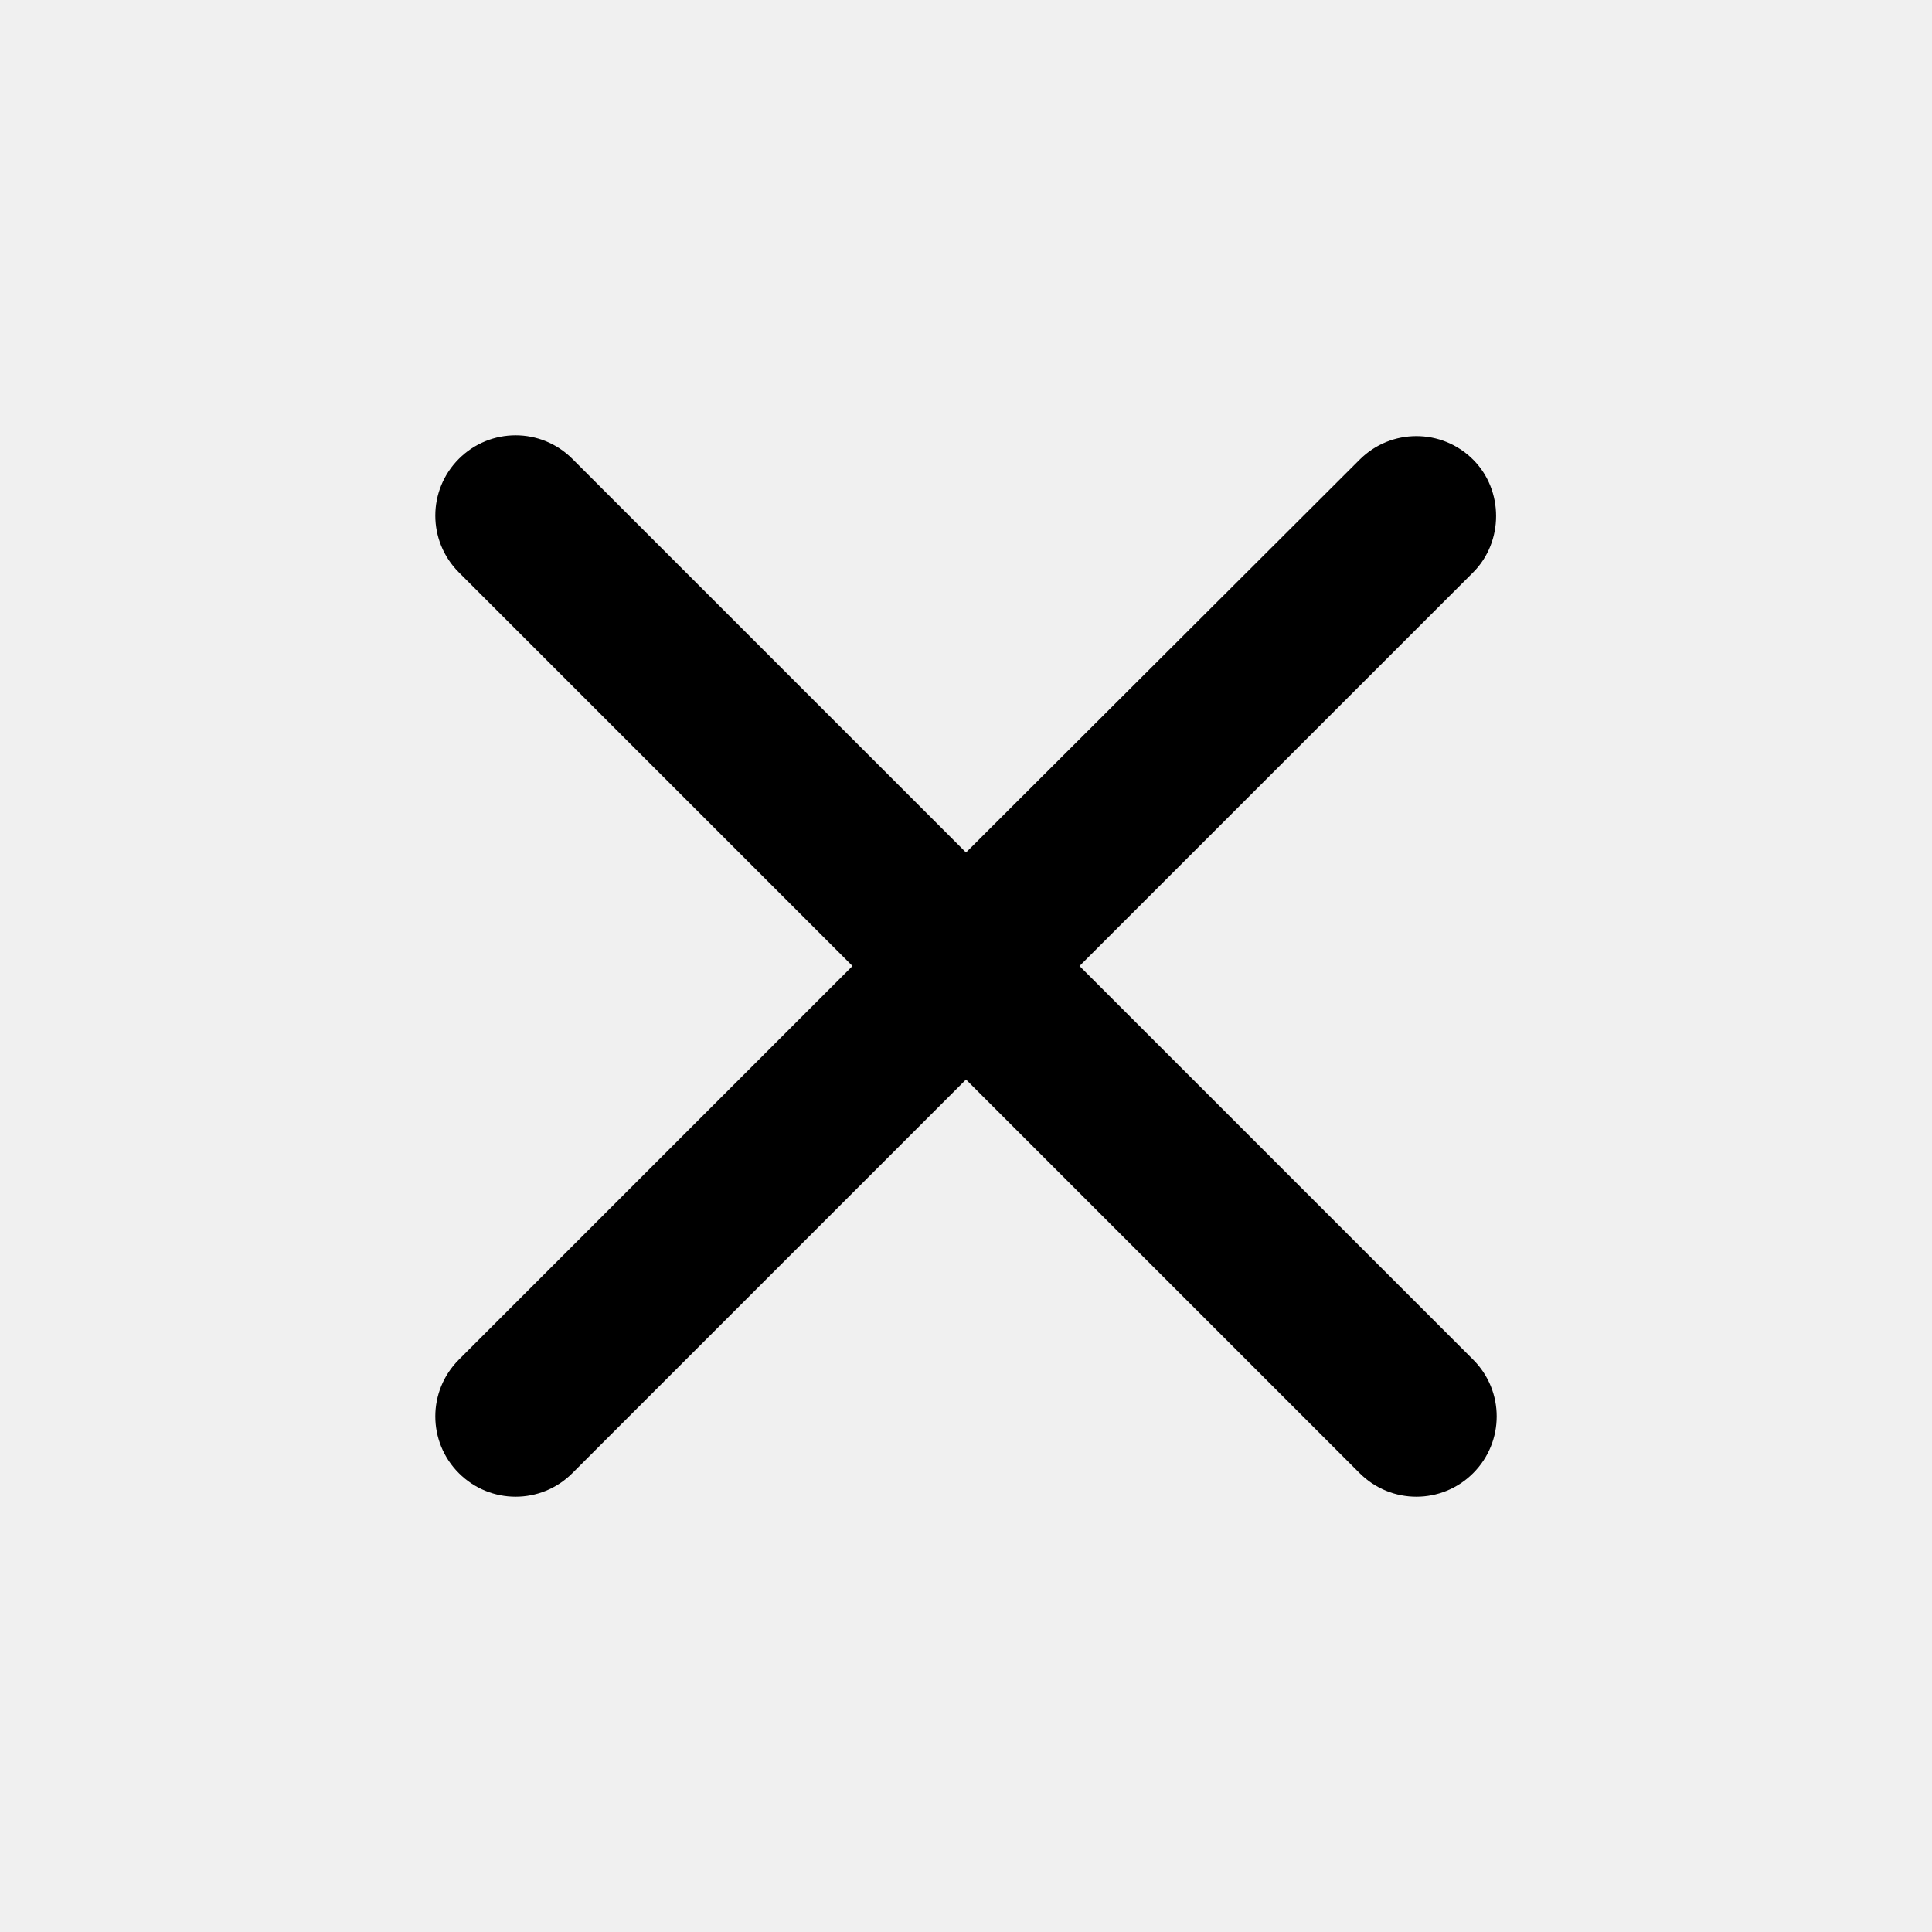
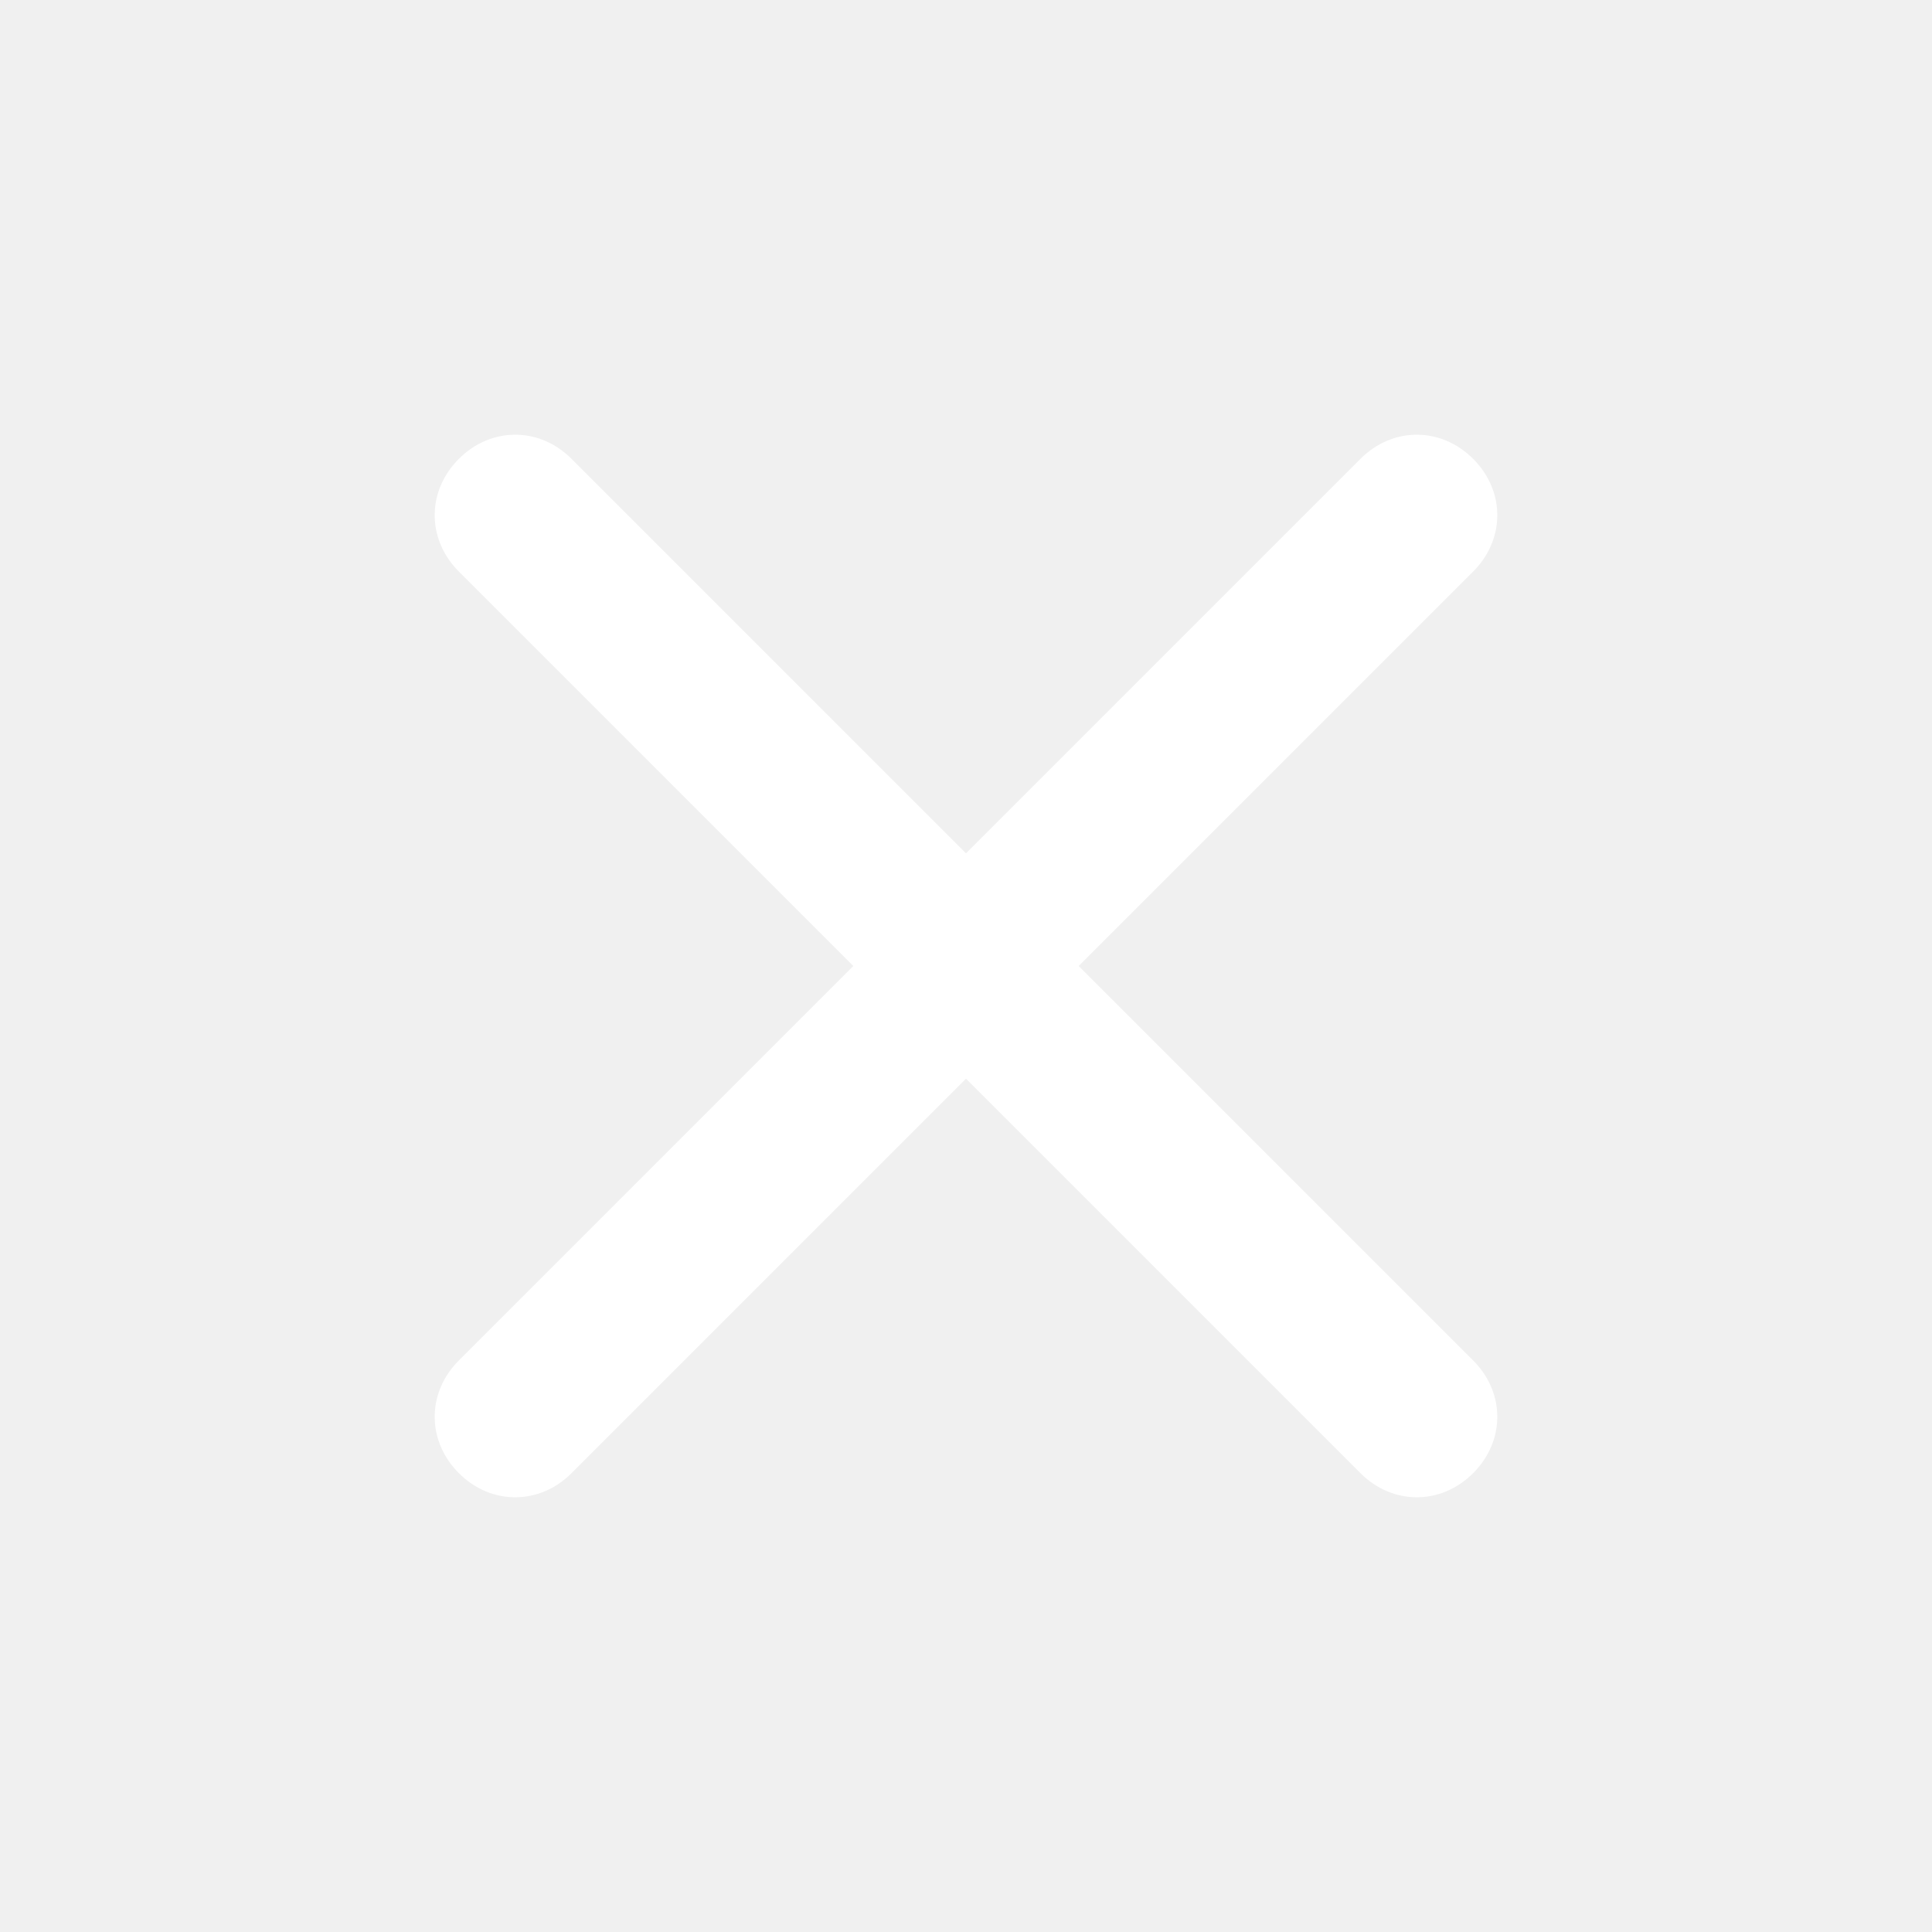
- <svg xmlns="http://www.w3.org/2000/svg" width="24" height="24" viewBox="0 0 24 24">
-   <path fill="none" d="M0 0h24v24H0V0z" />
-   <path d="M18.3 5.71c-.39-.39-1.02-.39-1.41 0L12 10.59 7.11 5.7c-.39-.39-1.02-.39-1.41 0-.39.39-.39 1.02 0 1.41L10.59 12 5.7 16.89c-.39.39-.39 1.02 0 1.41.39.39 1.02.39 1.41 0L12 13.41l4.89 4.89c.39.39 1.02.39 1.41 0 .39-.39.39-1.02 0-1.41L13.41 12l4.89-4.89c.38-.38.38-1.02 0-1.4z" />
+ <svg xmlns="http://www.w3.org/2000/svg" version="1.1" id="Layer_1" x="0px" y="0px" viewBox="0 0 24 24" style="enable-background:new 0 0 24 24;" xml:space="preserve">
+   <style type="text/css">
+ 	.st0{fill:none;}
+ 	.st1{fill:#FFFFFF;}
+ </style>
+   <path class="st0" d="M0,0h24v24H0V0z" />
+   <path class="st1" d="M18.3,5.7c-0.4-0.4-1-0.4-1.4,0L12,10.6L7.1,5.7c-0.4-0.4-1-0.4-1.4,0s-0.4,1,0,1.4l4.9,4.9l-4.9,4.9  c-0.4,0.4-0.4,1,0,1.4s1,0.4,1.4,0l4.9-4.9l4.9,4.9c0.4,0.4,1,0.4,1.4,0s0.4-1,0-1.4L13.4,12l4.9-4.9C18.7,6.7,18.7,6.1,18.3,5.7z" />
</svg>
